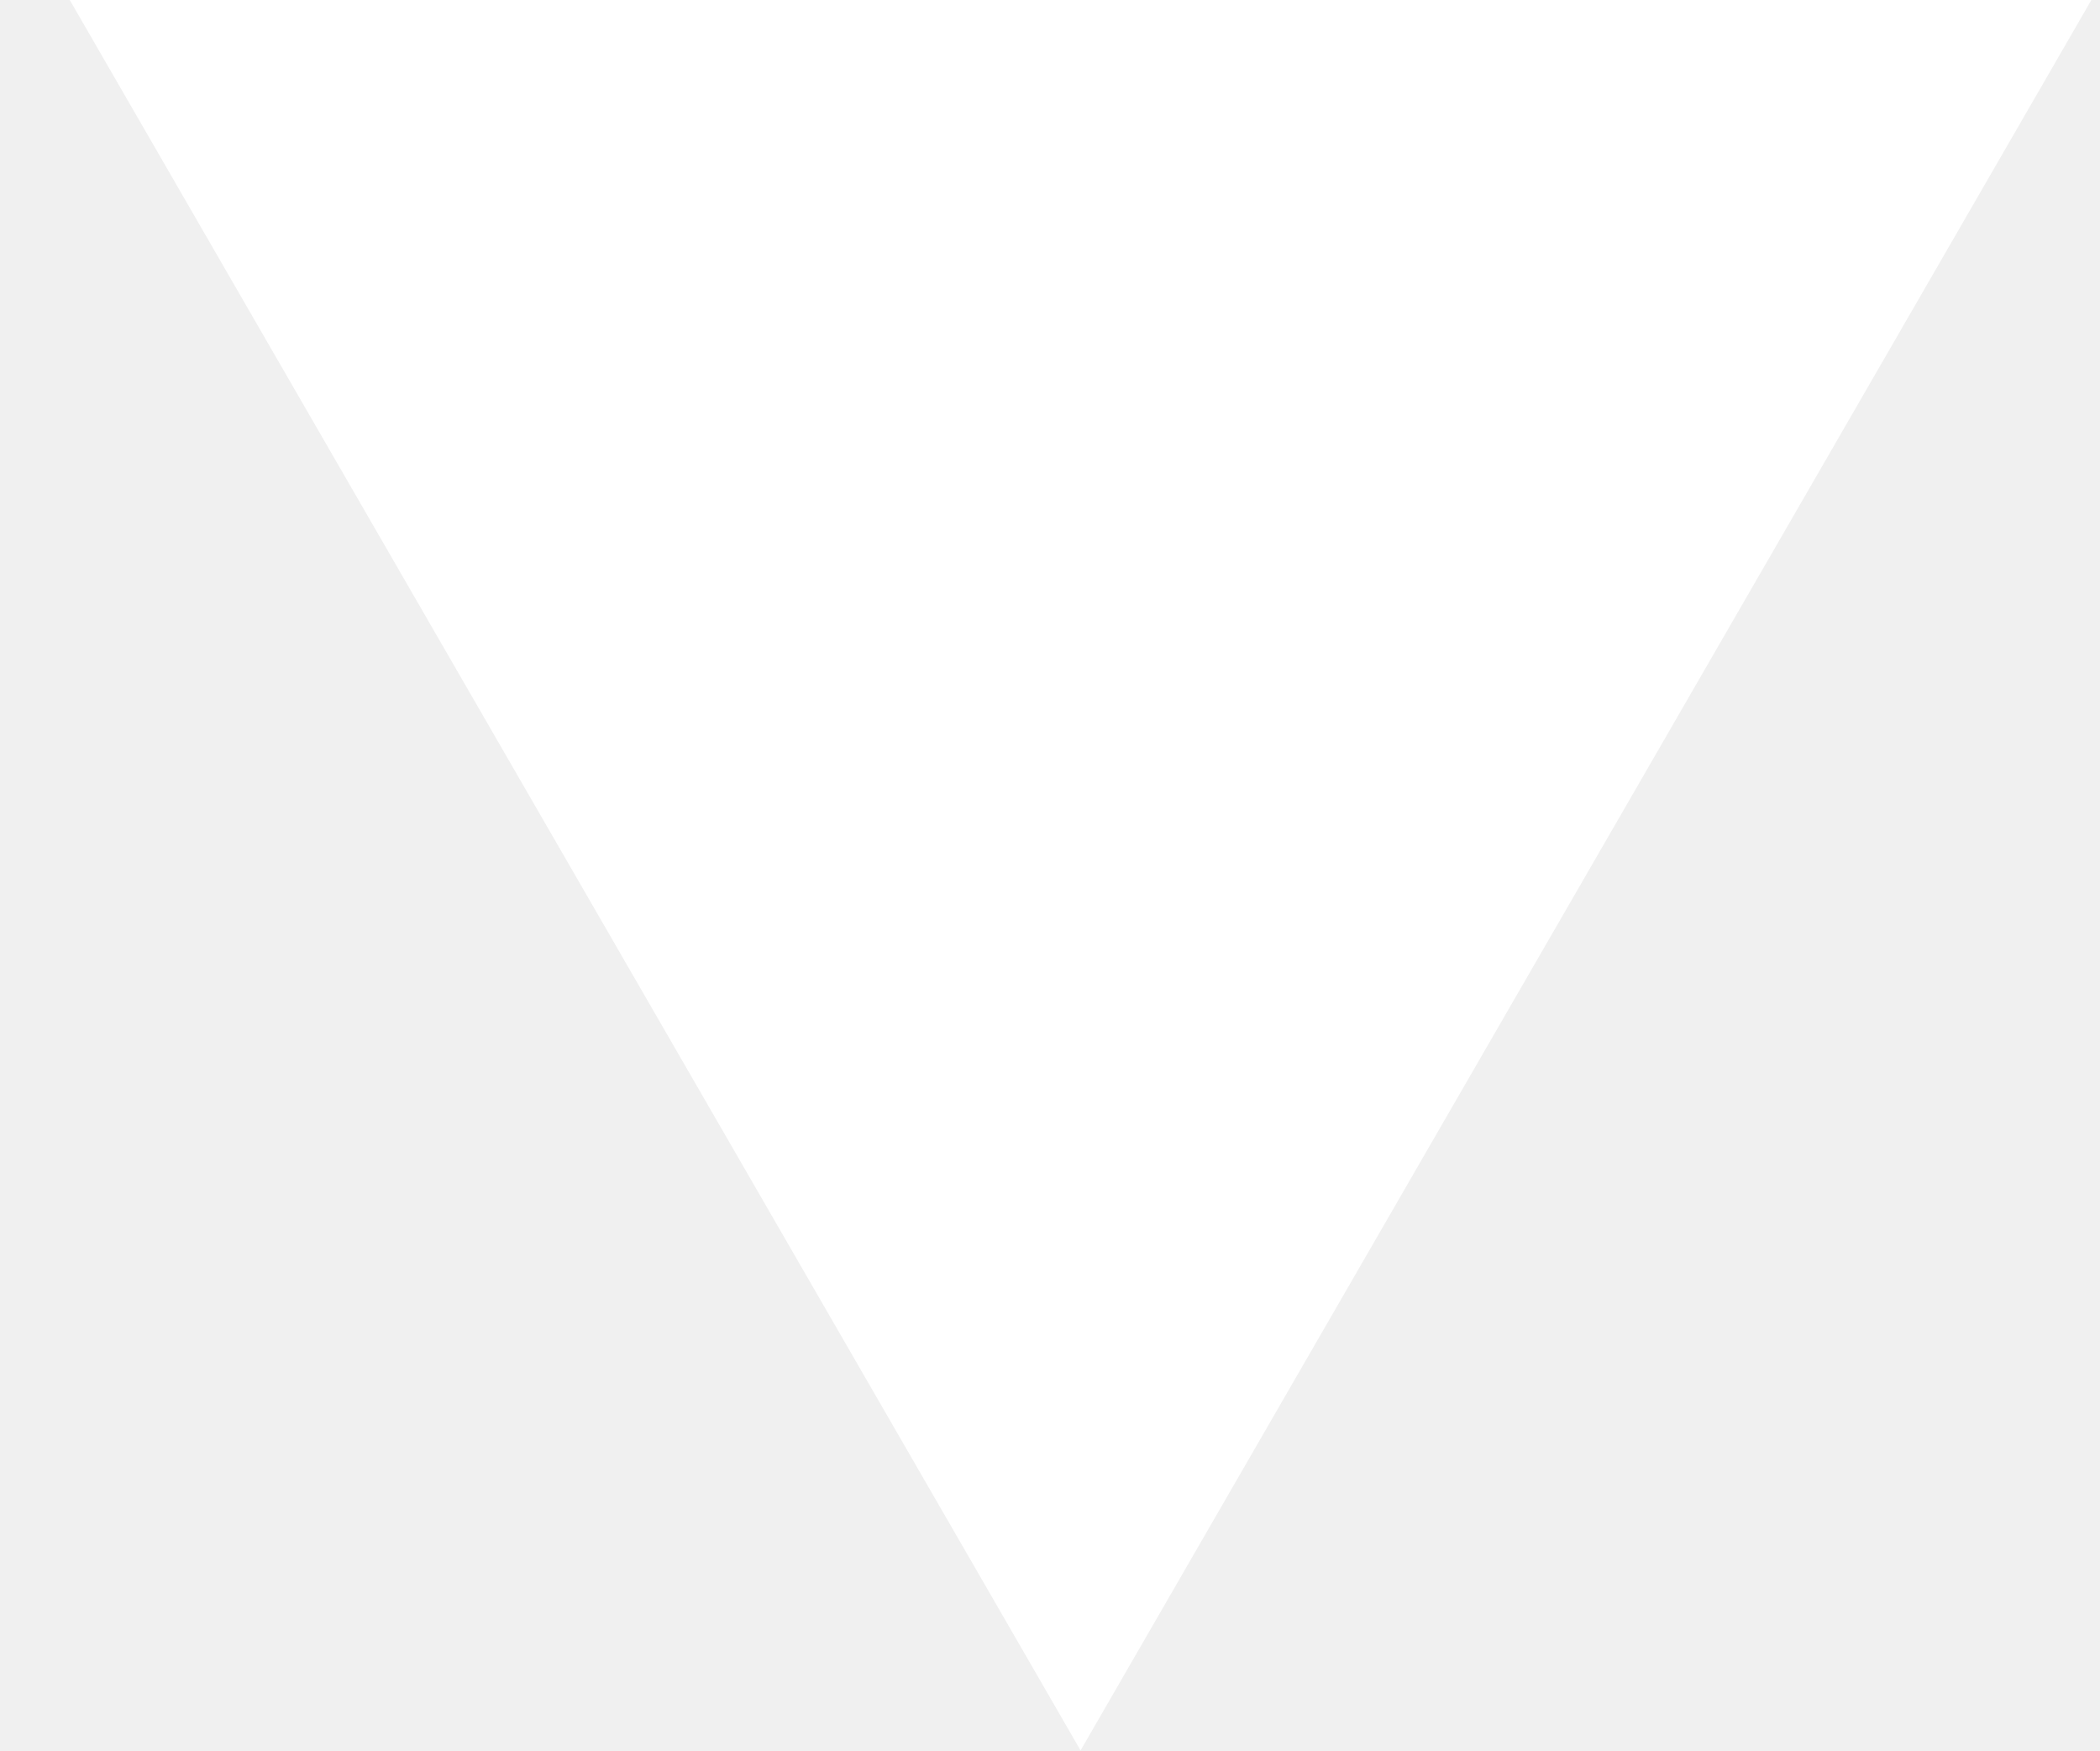
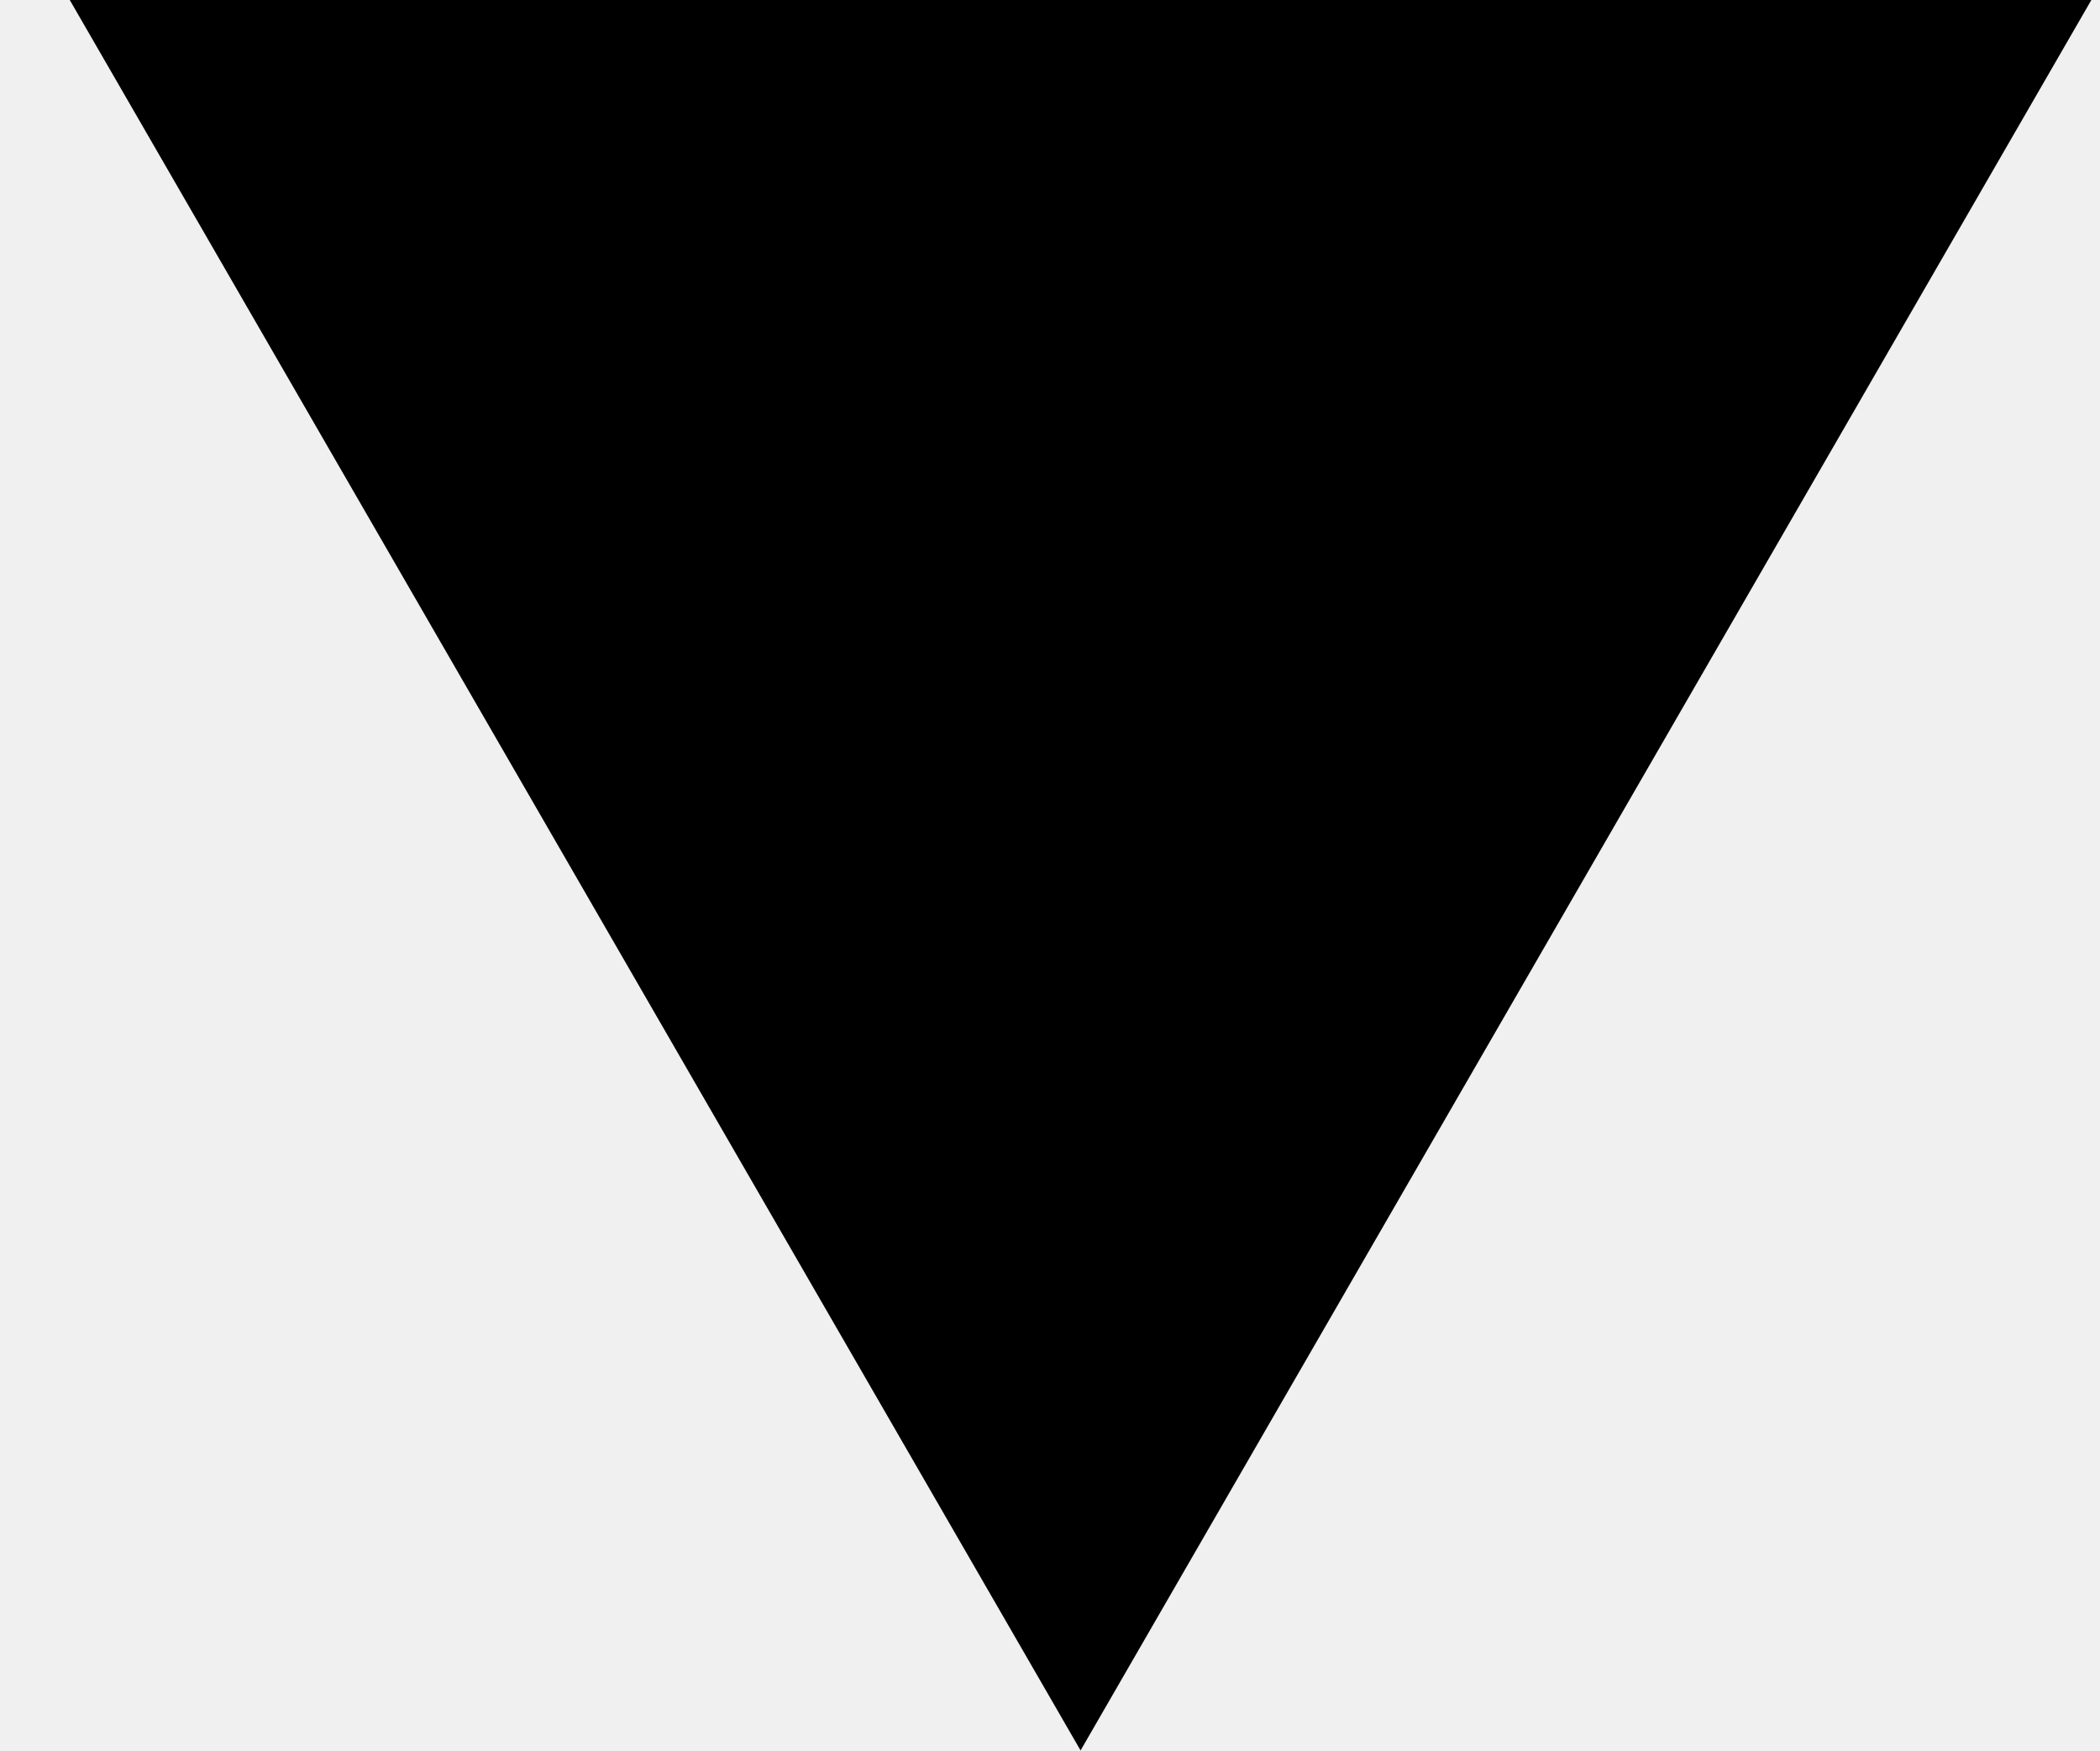
<svg xmlns="http://www.w3.org/2000/svg" width="18px" height="15px" viewBox="0 0 18 15" version="1.1">
-   <g id="Symbols" stroke="none" stroke-width="1" fill="none" fill-rule="evenodd">
-     <g id="dform_button1" transform="translate(-57, -15)" fill="#FFFFFF">
+   <g id="Symbols" stroke="none" stroke-width="1" fill-rule="evenodd">
+     <g id="dform_button1" transform="translate(-57, -15)">
      <g id="item_buttonicon">
        <polygon transform="translate(66.26206, 22.5) scale(1, -1) translate(-66.26206, -22.5) " points="66.262 15 74.926 30 57.598 30" />
      </g>
    </g>
  </g>
</svg>
